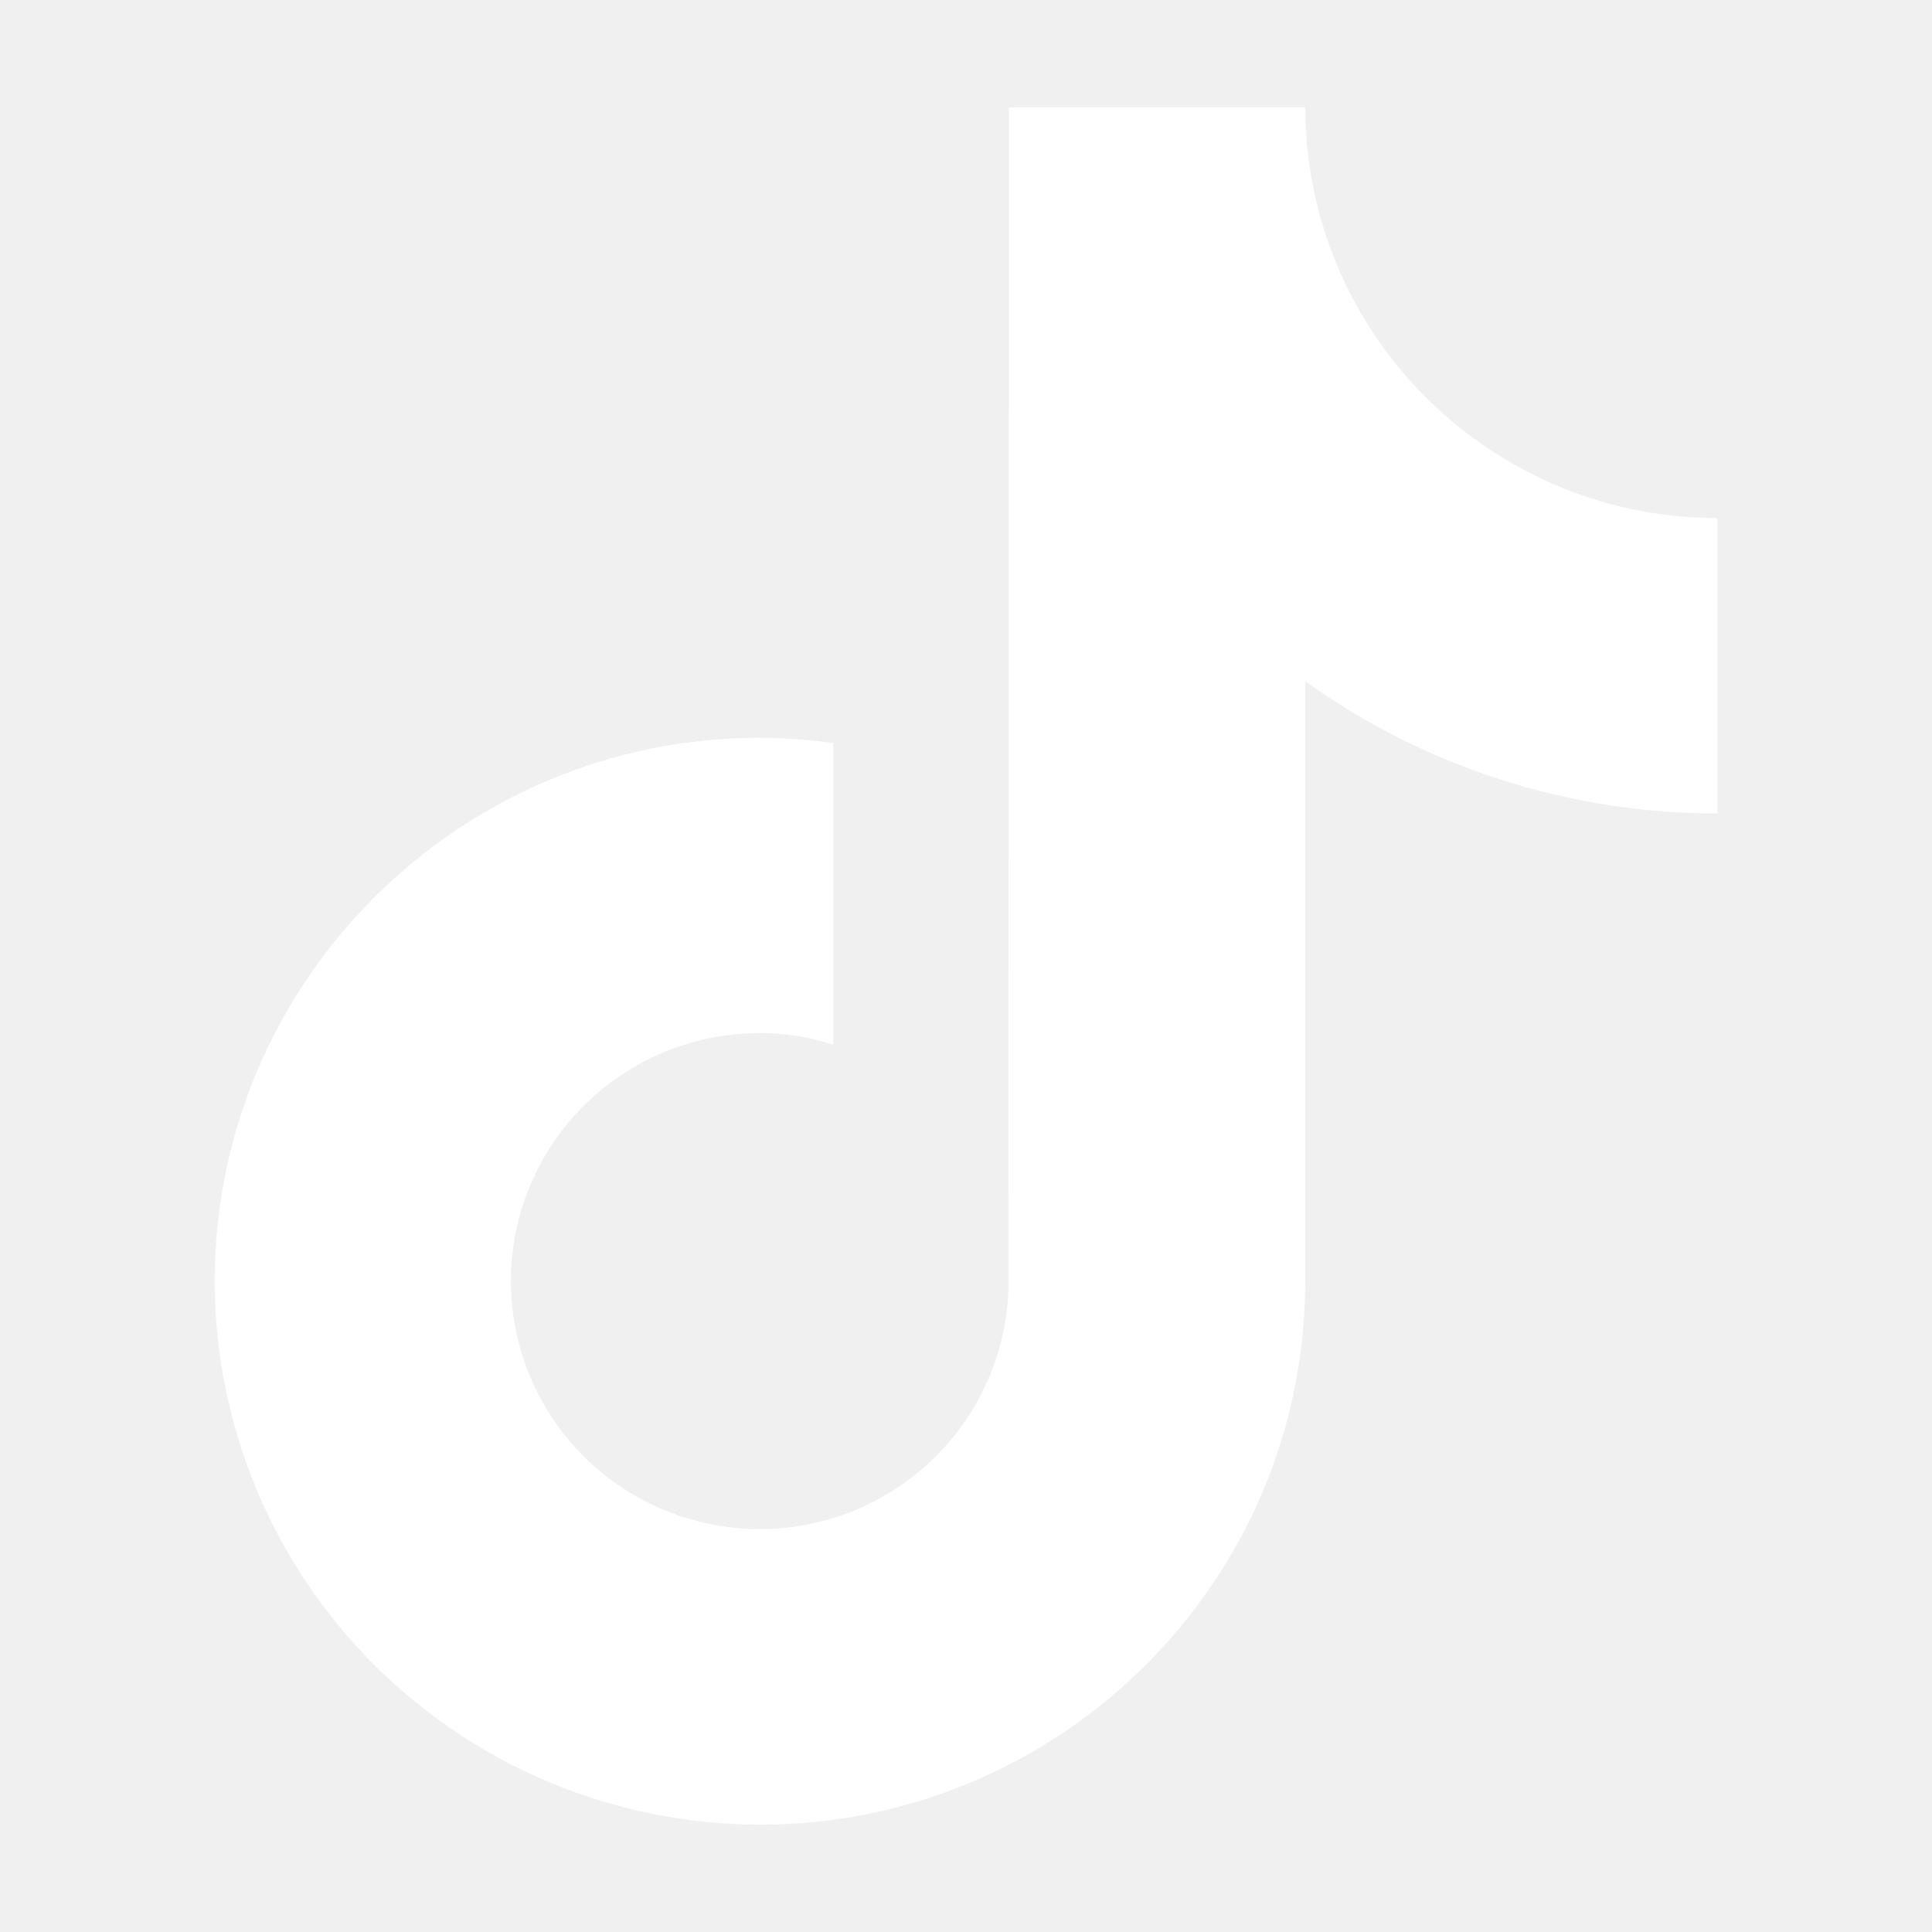
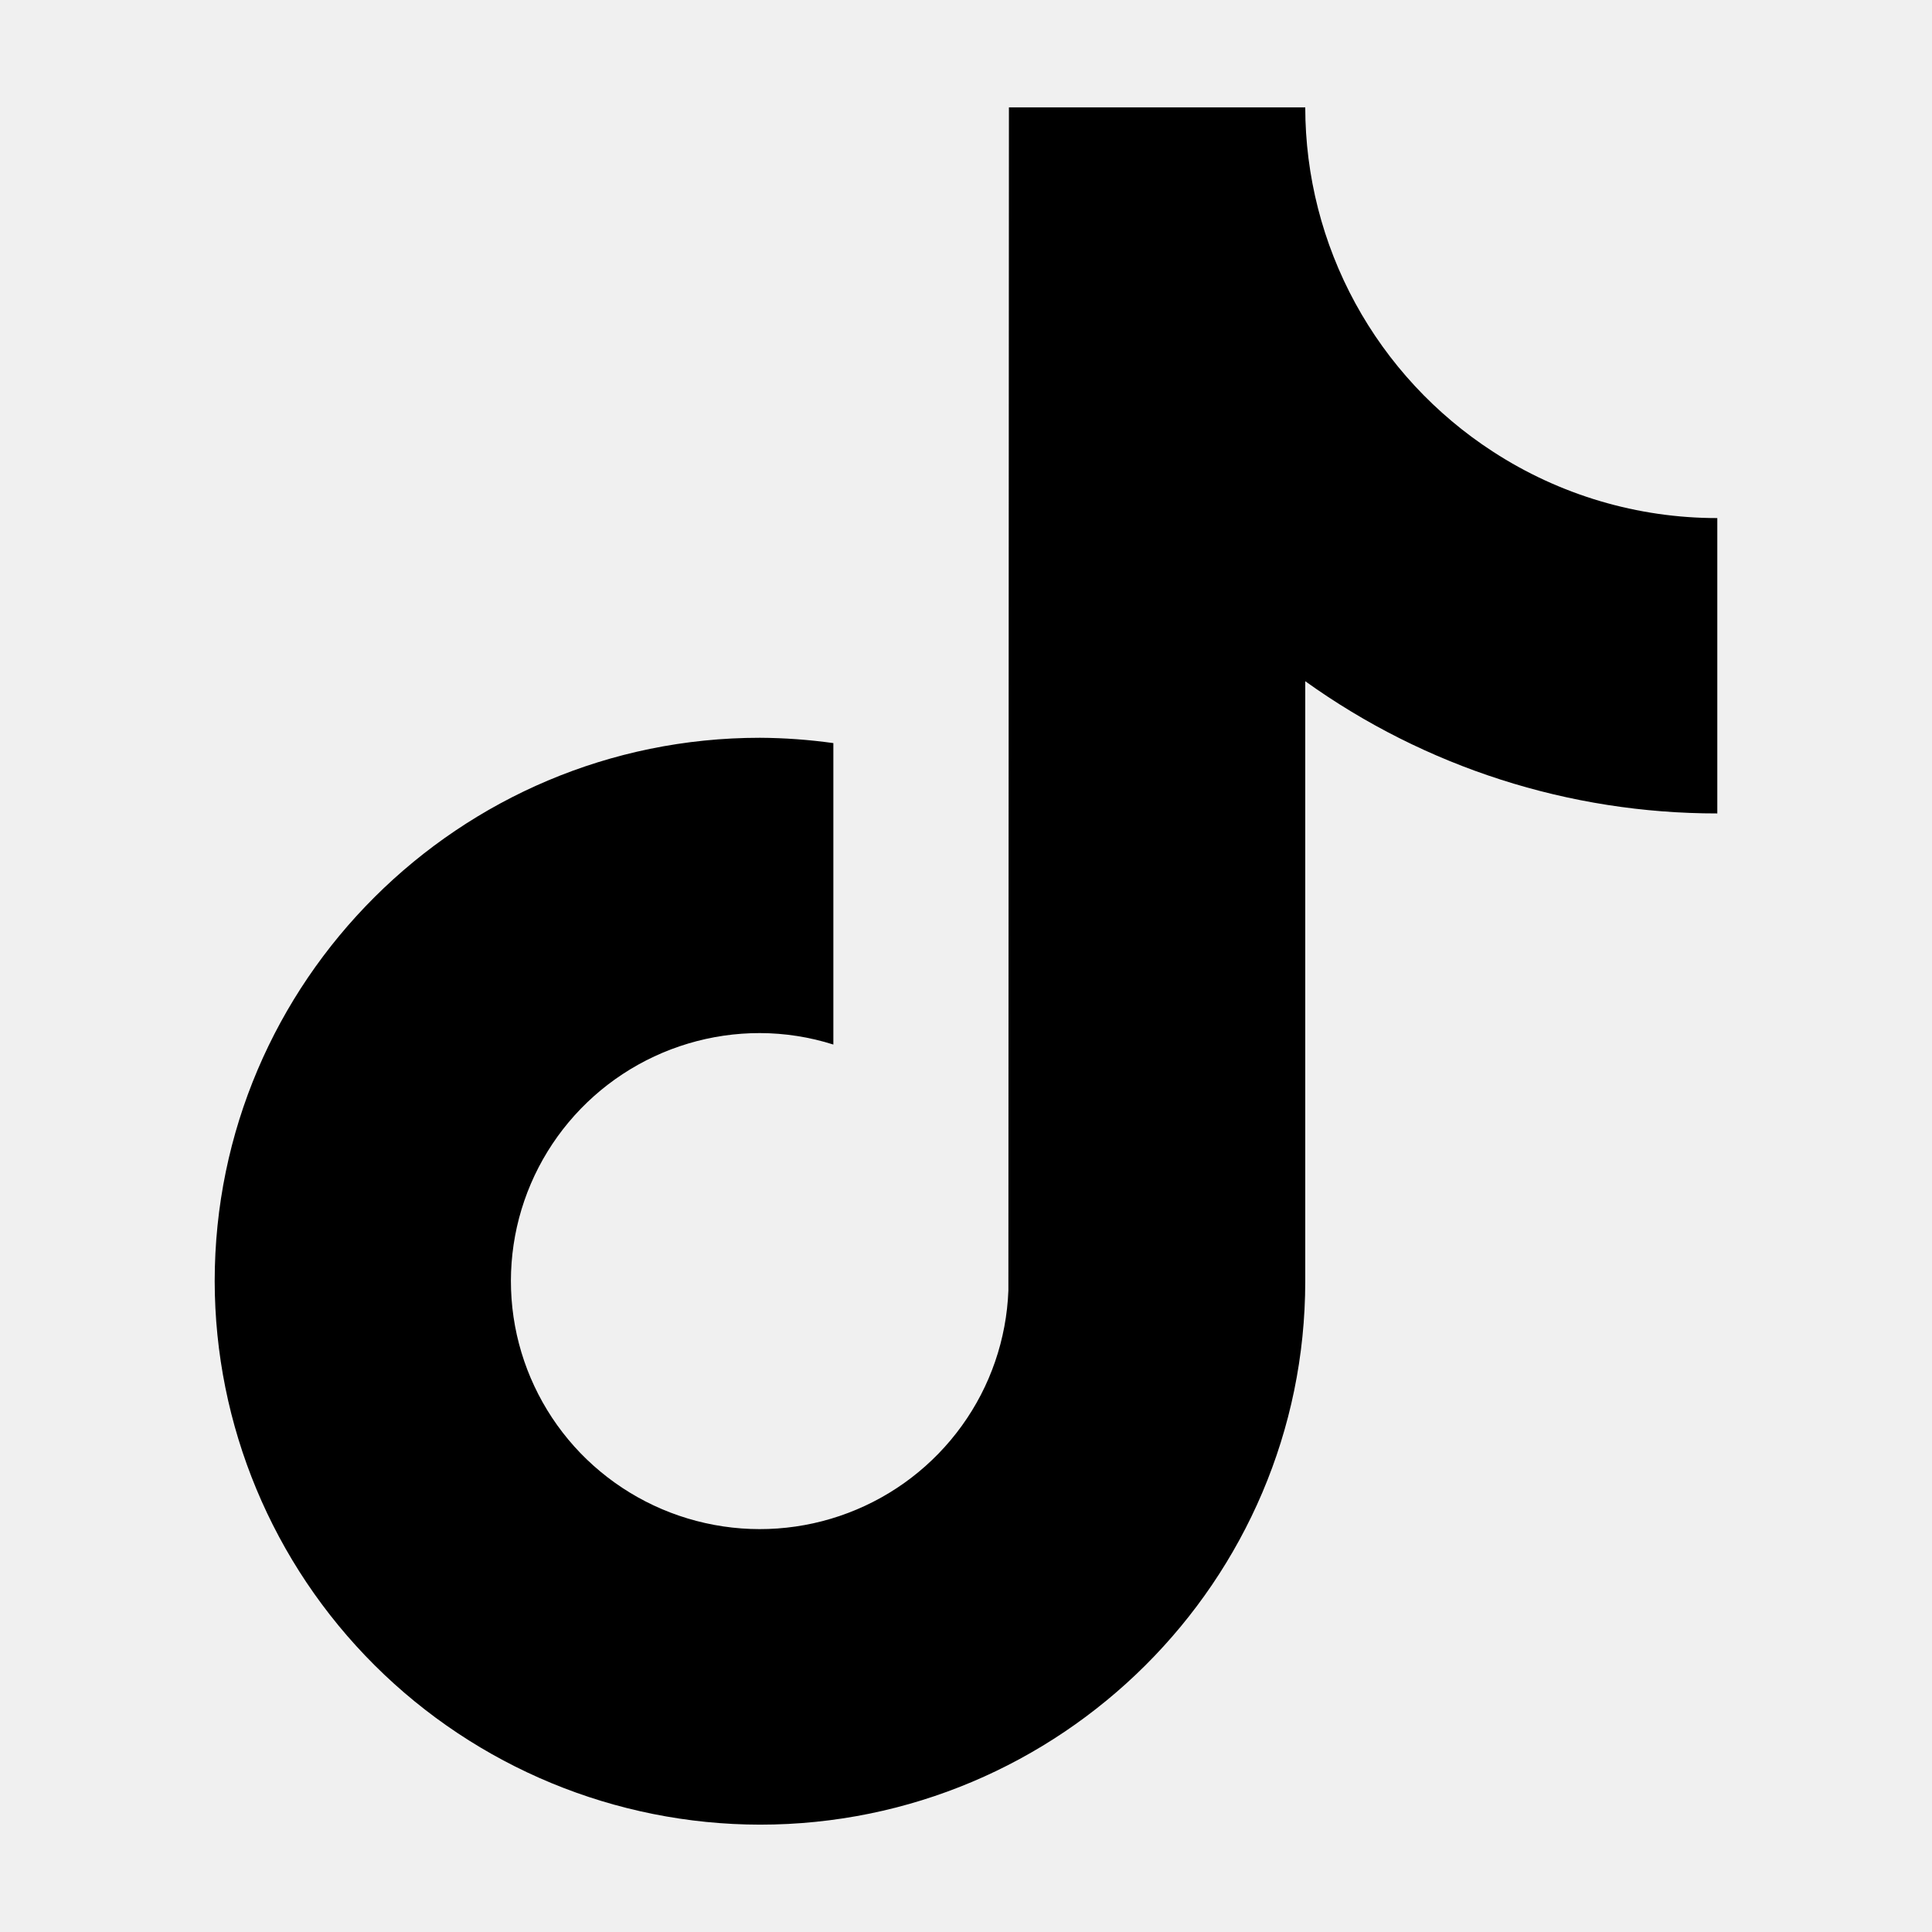
<svg xmlns="http://www.w3.org/2000/svg" width="32" height="32" viewBox="0 0 32 32" fill="none">
-   <path d="M24.727 7.48C23.774 6.862 22.991 6.017 22.448 5.022C21.905 4.026 21.62 2.911 21.619 1.778H16.711L16.702 21.376C16.671 22.181 16.404 22.96 15.932 23.614C15.46 24.269 14.806 24.771 14.05 25.058C13.295 25.345 12.471 25.404 11.682 25.227C10.893 25.051 10.174 24.647 9.613 24.067C9.053 23.486 8.676 22.753 8.53 21.961C8.384 21.168 8.475 20.35 8.792 19.608C9.109 18.867 9.638 18.235 10.312 17.791C10.987 17.347 11.778 17.11 12.586 17.111C12.999 17.112 13.41 17.176 13.803 17.301V12.308C13.4 12.252 12.994 12.222 12.586 12.22C7.607 12.22 3.556 16.257 3.556 21.221C3.559 23.608 4.512 25.895 6.205 27.582C7.899 29.27 10.194 30.219 12.588 30.222C17.568 30.222 21.619 26.185 21.619 21.221V11.283C23.607 12.709 25.995 13.475 28.444 13.473V8.581C27.124 8.582 25.832 8.199 24.727 7.48Z" fill="white" />
+   <path d="M24.727 7.48C23.774 6.862 22.991 6.017 22.448 5.022C21.905 4.026 21.62 2.911 21.619 1.778H16.711L16.702 21.376C16.671 22.181 16.404 22.96 15.932 23.614C15.46 24.269 14.806 24.771 14.05 25.058C13.295 25.345 12.471 25.404 11.682 25.227C10.893 25.051 10.174 24.647 9.613 24.067C9.053 23.486 8.676 22.753 8.53 21.961C8.384 21.168 8.475 20.35 8.792 19.608C9.109 18.867 9.638 18.235 10.312 17.791C10.987 17.347 11.778 17.11 12.586 17.111C12.999 17.112 13.41 17.176 13.803 17.301V12.308C13.4 12.252 12.994 12.222 12.586 12.22C7.607 12.22 3.556 16.257 3.556 21.221C3.559 23.608 4.512 25.895 6.205 27.582C7.899 29.27 10.194 30.219 12.588 30.222C17.568 30.222 21.619 26.185 21.619 21.221V11.283C23.607 12.709 25.995 13.475 28.444 13.473V8.581C27.124 8.582 25.832 8.199 24.727 7.48Z" fill="currentColor" />
</svg>
